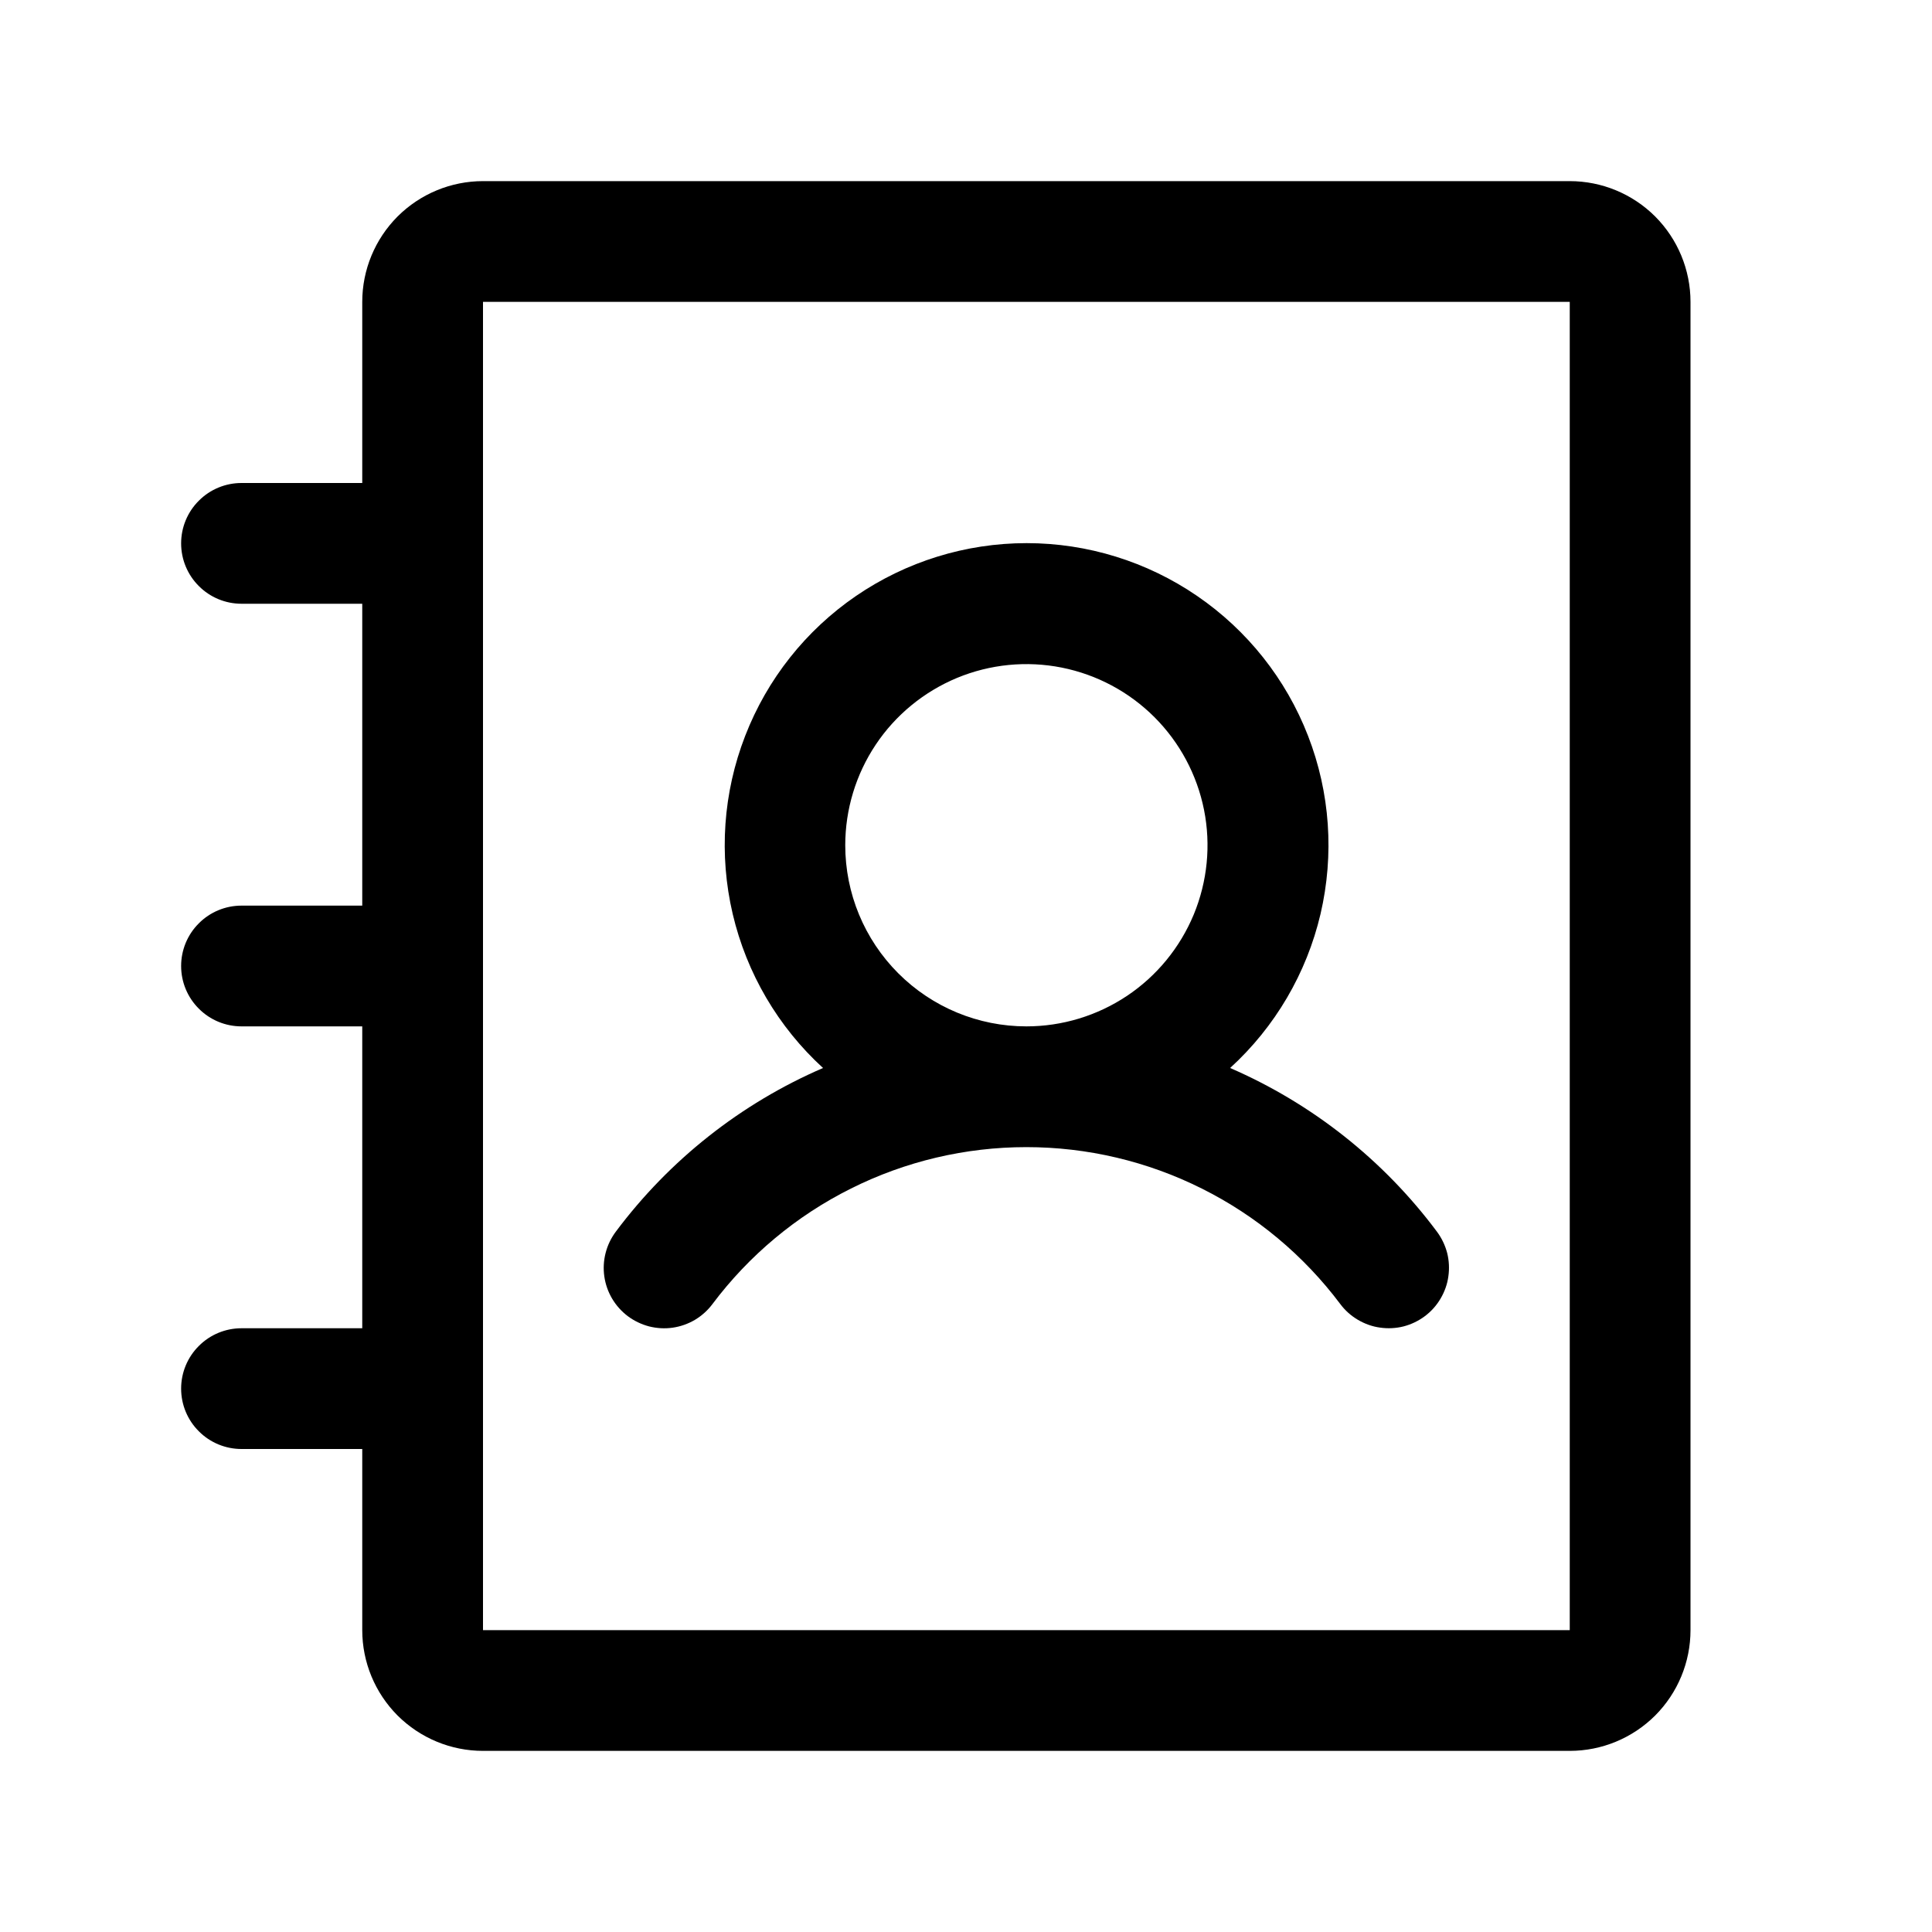
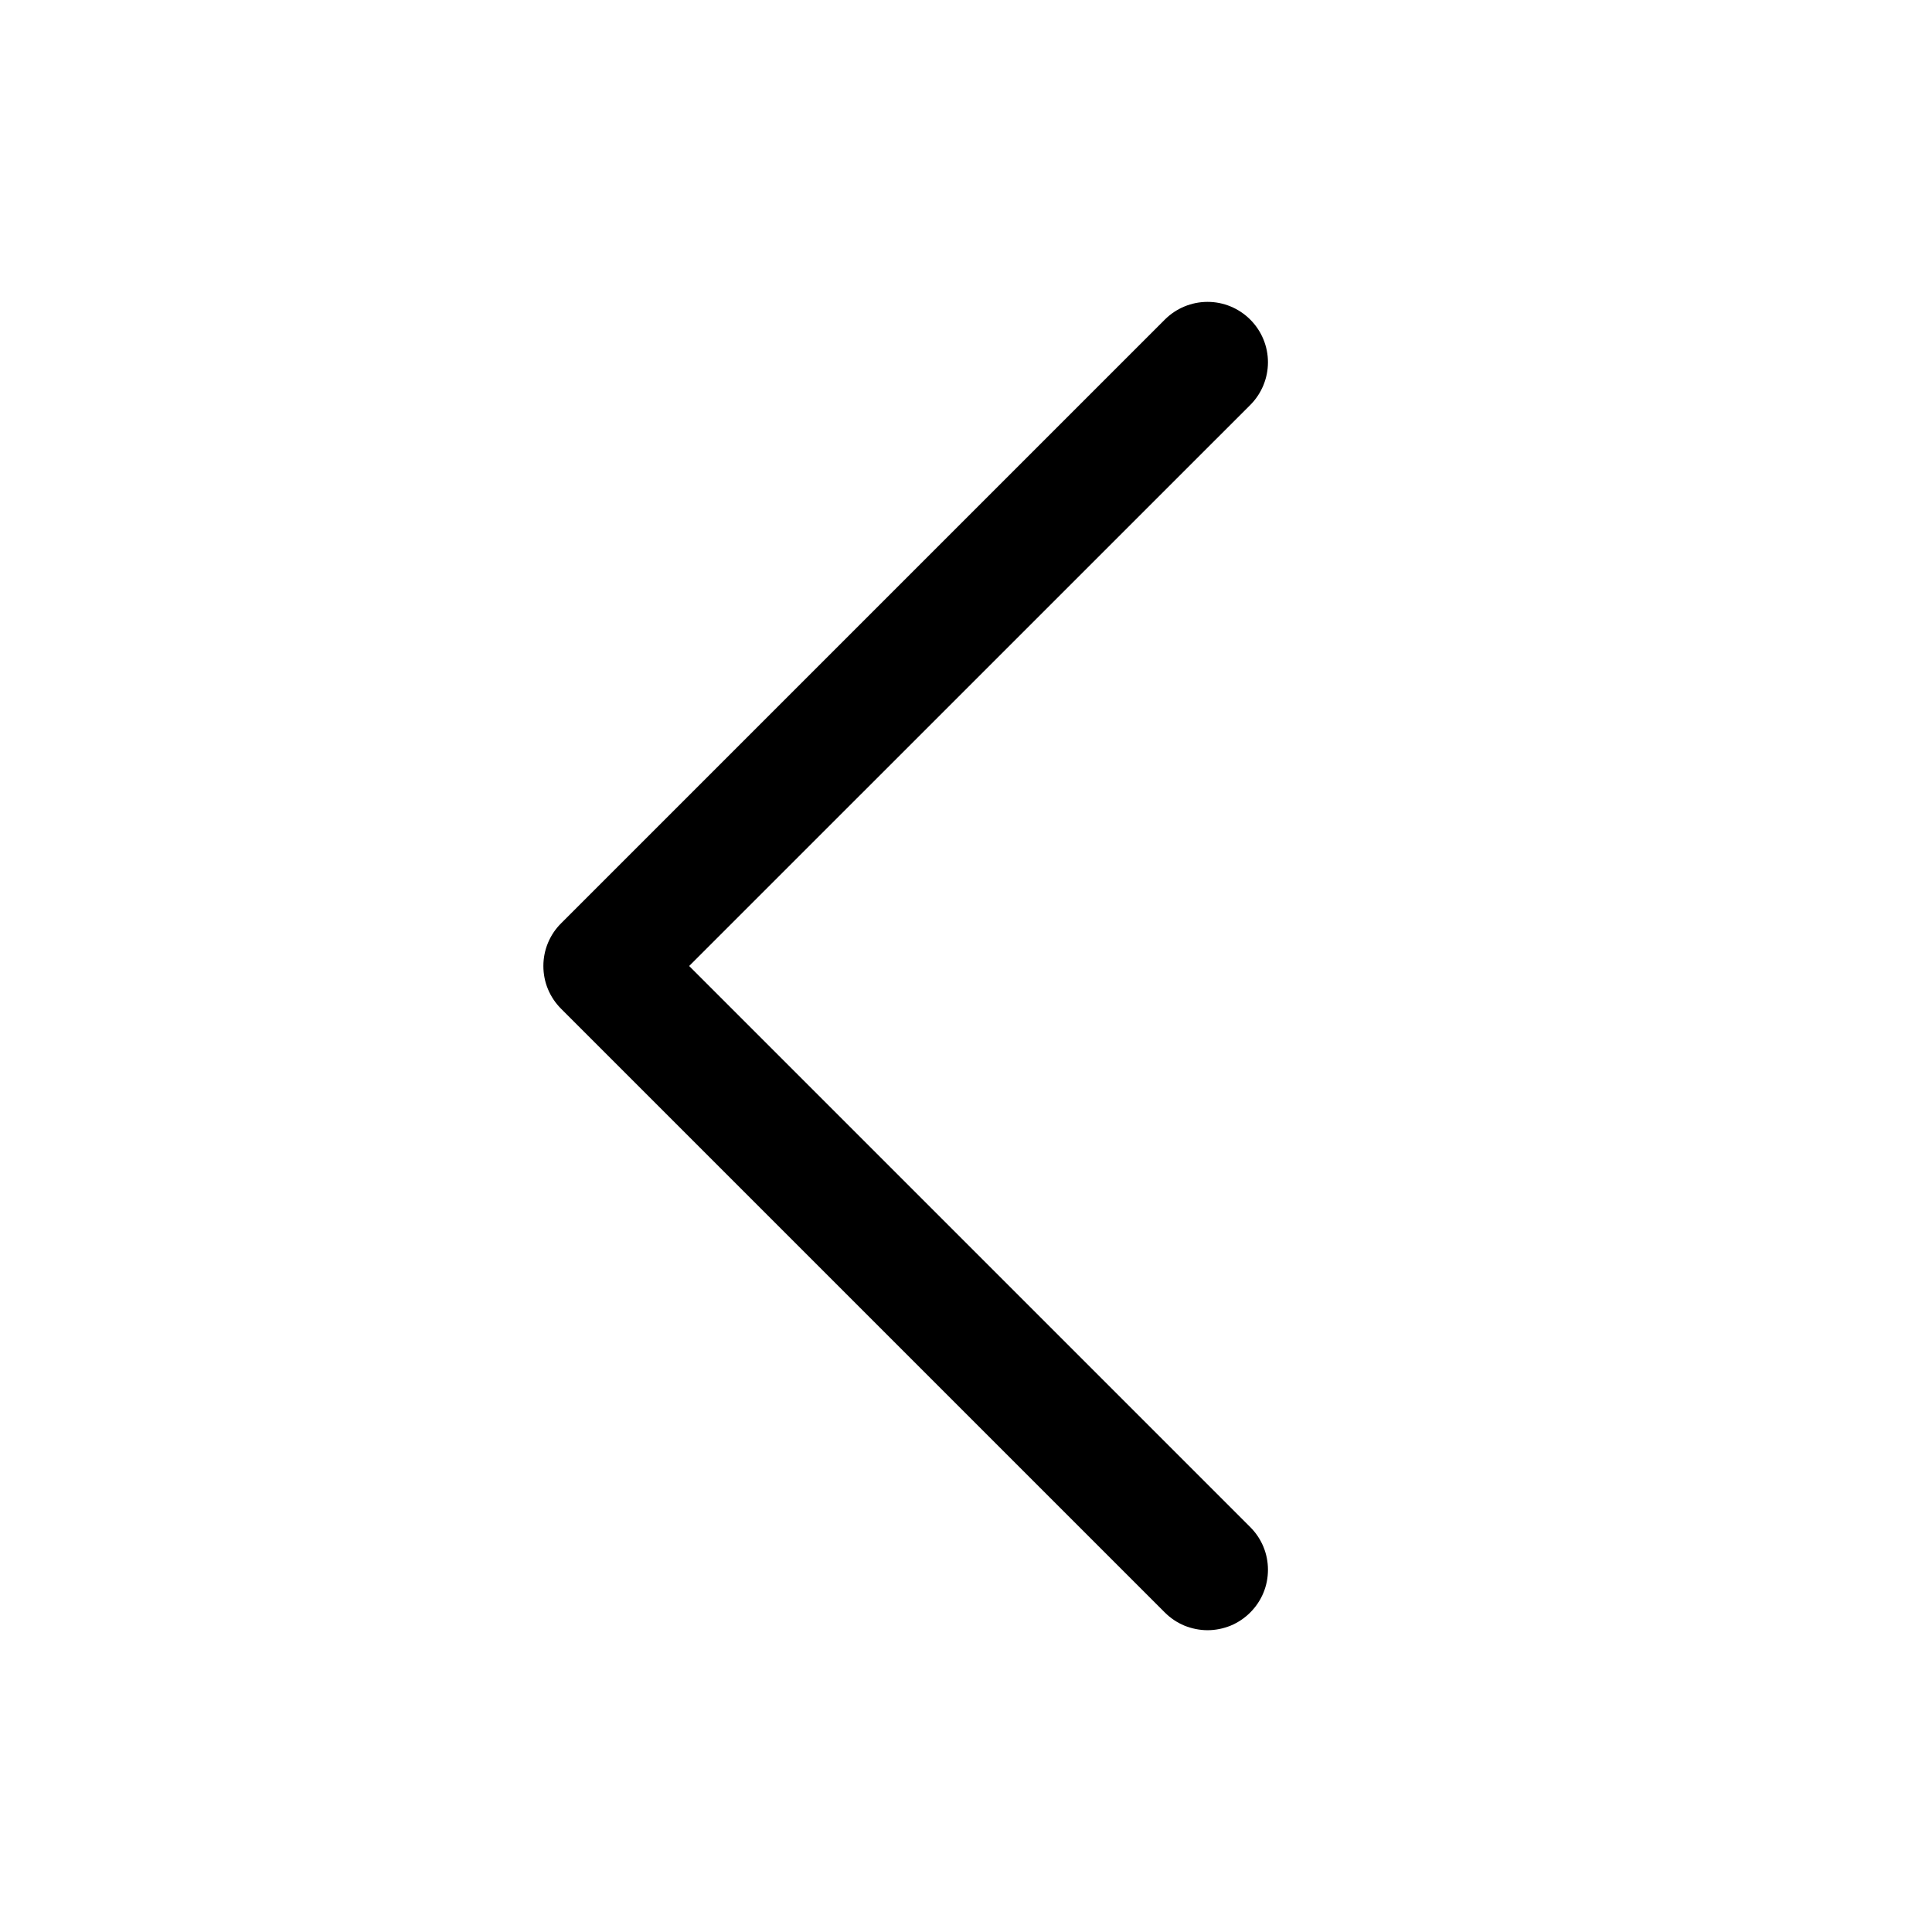
<svg xmlns="http://www.w3.org/2000/svg" viewBox="0 0 24 24">
-   <path d="M7.799 16.35C7.878 16.409 7.968 16.452 8.063 16.477C8.159 16.501 8.258 16.507 8.356 16.493C8.453 16.479 8.547 16.446 8.632 16.396C8.717 16.345 8.791 16.279 8.85 16.2C9.304 15.595 9.893 15.103 10.57 14.765C11.247 14.426 11.993 14.25 12.75 14.25C13.507 14.25 14.253 14.426 14.93 14.765C15.607 15.103 16.196 15.595 16.65 16.2C16.709 16.279 16.783 16.345 16.868 16.395C16.953 16.445 17.046 16.479 17.144 16.492C17.241 16.506 17.341 16.501 17.436 16.477C17.532 16.452 17.621 16.409 17.7 16.35C17.779 16.291 17.845 16.217 17.895 16.132C17.945 16.047 17.979 15.954 17.992 15.856C18.006 15.759 18.001 15.659 17.977 15.564C17.952 15.469 17.909 15.379 17.85 15.3C17.186 14.41 16.3 13.709 15.281 13.267C15.84 12.757 16.231 12.09 16.404 11.354C16.576 10.617 16.523 9.846 16.249 9.141C15.976 8.436 15.495 7.83 14.871 7.403C14.248 6.976 13.509 6.747 12.753 6.747C11.997 6.747 11.258 6.976 10.634 7.403C10.01 7.83 9.53 8.436 9.257 9.141C8.983 9.846 8.929 10.617 9.102 11.354C9.275 12.09 9.666 12.757 10.224 13.267C9.203 13.708 8.316 14.409 7.65 15.3C7.531 15.459 7.479 15.659 7.507 15.856C7.535 16.053 7.64 16.23 7.799 16.35ZM10.5 10.5C10.5 10.055 10.632 9.62 10.879 9.25C11.126 8.88 11.478 8.592 11.889 8.421C12.3 8.251 12.752 8.206 13.189 8.293C13.625 8.38 14.026 8.594 14.341 8.909C14.656 9.224 14.87 9.625 14.957 10.061C15.044 10.498 14.999 10.95 14.829 11.361C14.658 11.772 14.37 12.124 14 12.371C13.63 12.618 13.195 12.75 12.75 12.75C12.153 12.75 11.581 12.513 11.159 12.091C10.737 11.669 10.5 11.097 10.5 10.5ZM19.5 2.25H6C5.602 2.25 5.221 2.408 4.939 2.689C4.658 2.971 4.5 3.352 4.5 3.75V6H3C2.801 6 2.61 6.079 2.47 6.22C2.329 6.36 2.25 6.551 2.25 6.75C2.25 6.949 2.329 7.14 2.47 7.28C2.61 7.421 2.801 7.5 3 7.5H4.5V11.25H3C2.801 11.25 2.61 11.329 2.47 11.47C2.329 11.61 2.25 11.801 2.25 12C2.25 12.199 2.329 12.39 2.47 12.53C2.61 12.671 2.801 12.75 3 12.75H4.5V16.5H3C2.801 16.5 2.61 16.579 2.47 16.72C2.329 16.86 2.25 17.051 2.25 17.25C2.25 17.449 2.329 17.64 2.47 17.78C2.61 17.921 2.801 18 3 18H4.5V20.25C4.5 20.648 4.658 21.029 4.939 21.311C5.221 21.592 5.602 21.75 6 21.75H19.5C19.898 21.75 20.279 21.592 20.561 21.311C20.842 21.029 21 20.648 21 20.25V3.75C21 3.352 20.842 2.971 20.561 2.689C20.279 2.408 19.898 2.25 19.5 2.25ZM19.5 20.25H6V3.75H19.5V20.25Z" fill="currentColor" />
+   <path d="M15.531 18.97C15.601 19.04 15.656 19.122 15.694 19.213C15.732 19.304 15.751 19.402 15.751 19.5C15.751 19.599 15.732 19.697 15.694 19.788C15.656 19.879 15.601 19.961 15.531 20.031C15.461 20.101 15.379 20.156 15.288 20.194C15.197 20.231 15.099 20.251 15.001 20.251C14.902 20.251 14.805 20.231 14.713 20.194C14.622 20.156 14.54 20.101 14.47 20.031L6.97 12.531C6.9 12.461 6.845 12.379 6.807 12.288C6.769 12.197 6.75 12.099 6.75 12C6.75 11.902 6.769 11.804 6.807 11.713C6.845 11.622 6.9 11.539 6.97 11.47L14.47 3.97C14.611 3.829 14.802 3.75 15.001 3.75C15.2 3.75 15.39 3.829 15.531 3.97C15.672 4.111 15.751 4.301 15.751 4.5C15.751 4.699 15.672 4.89 15.531 5.031L8.561 12L15.531 18.97Z" fill="currentColor" />
</svg>
